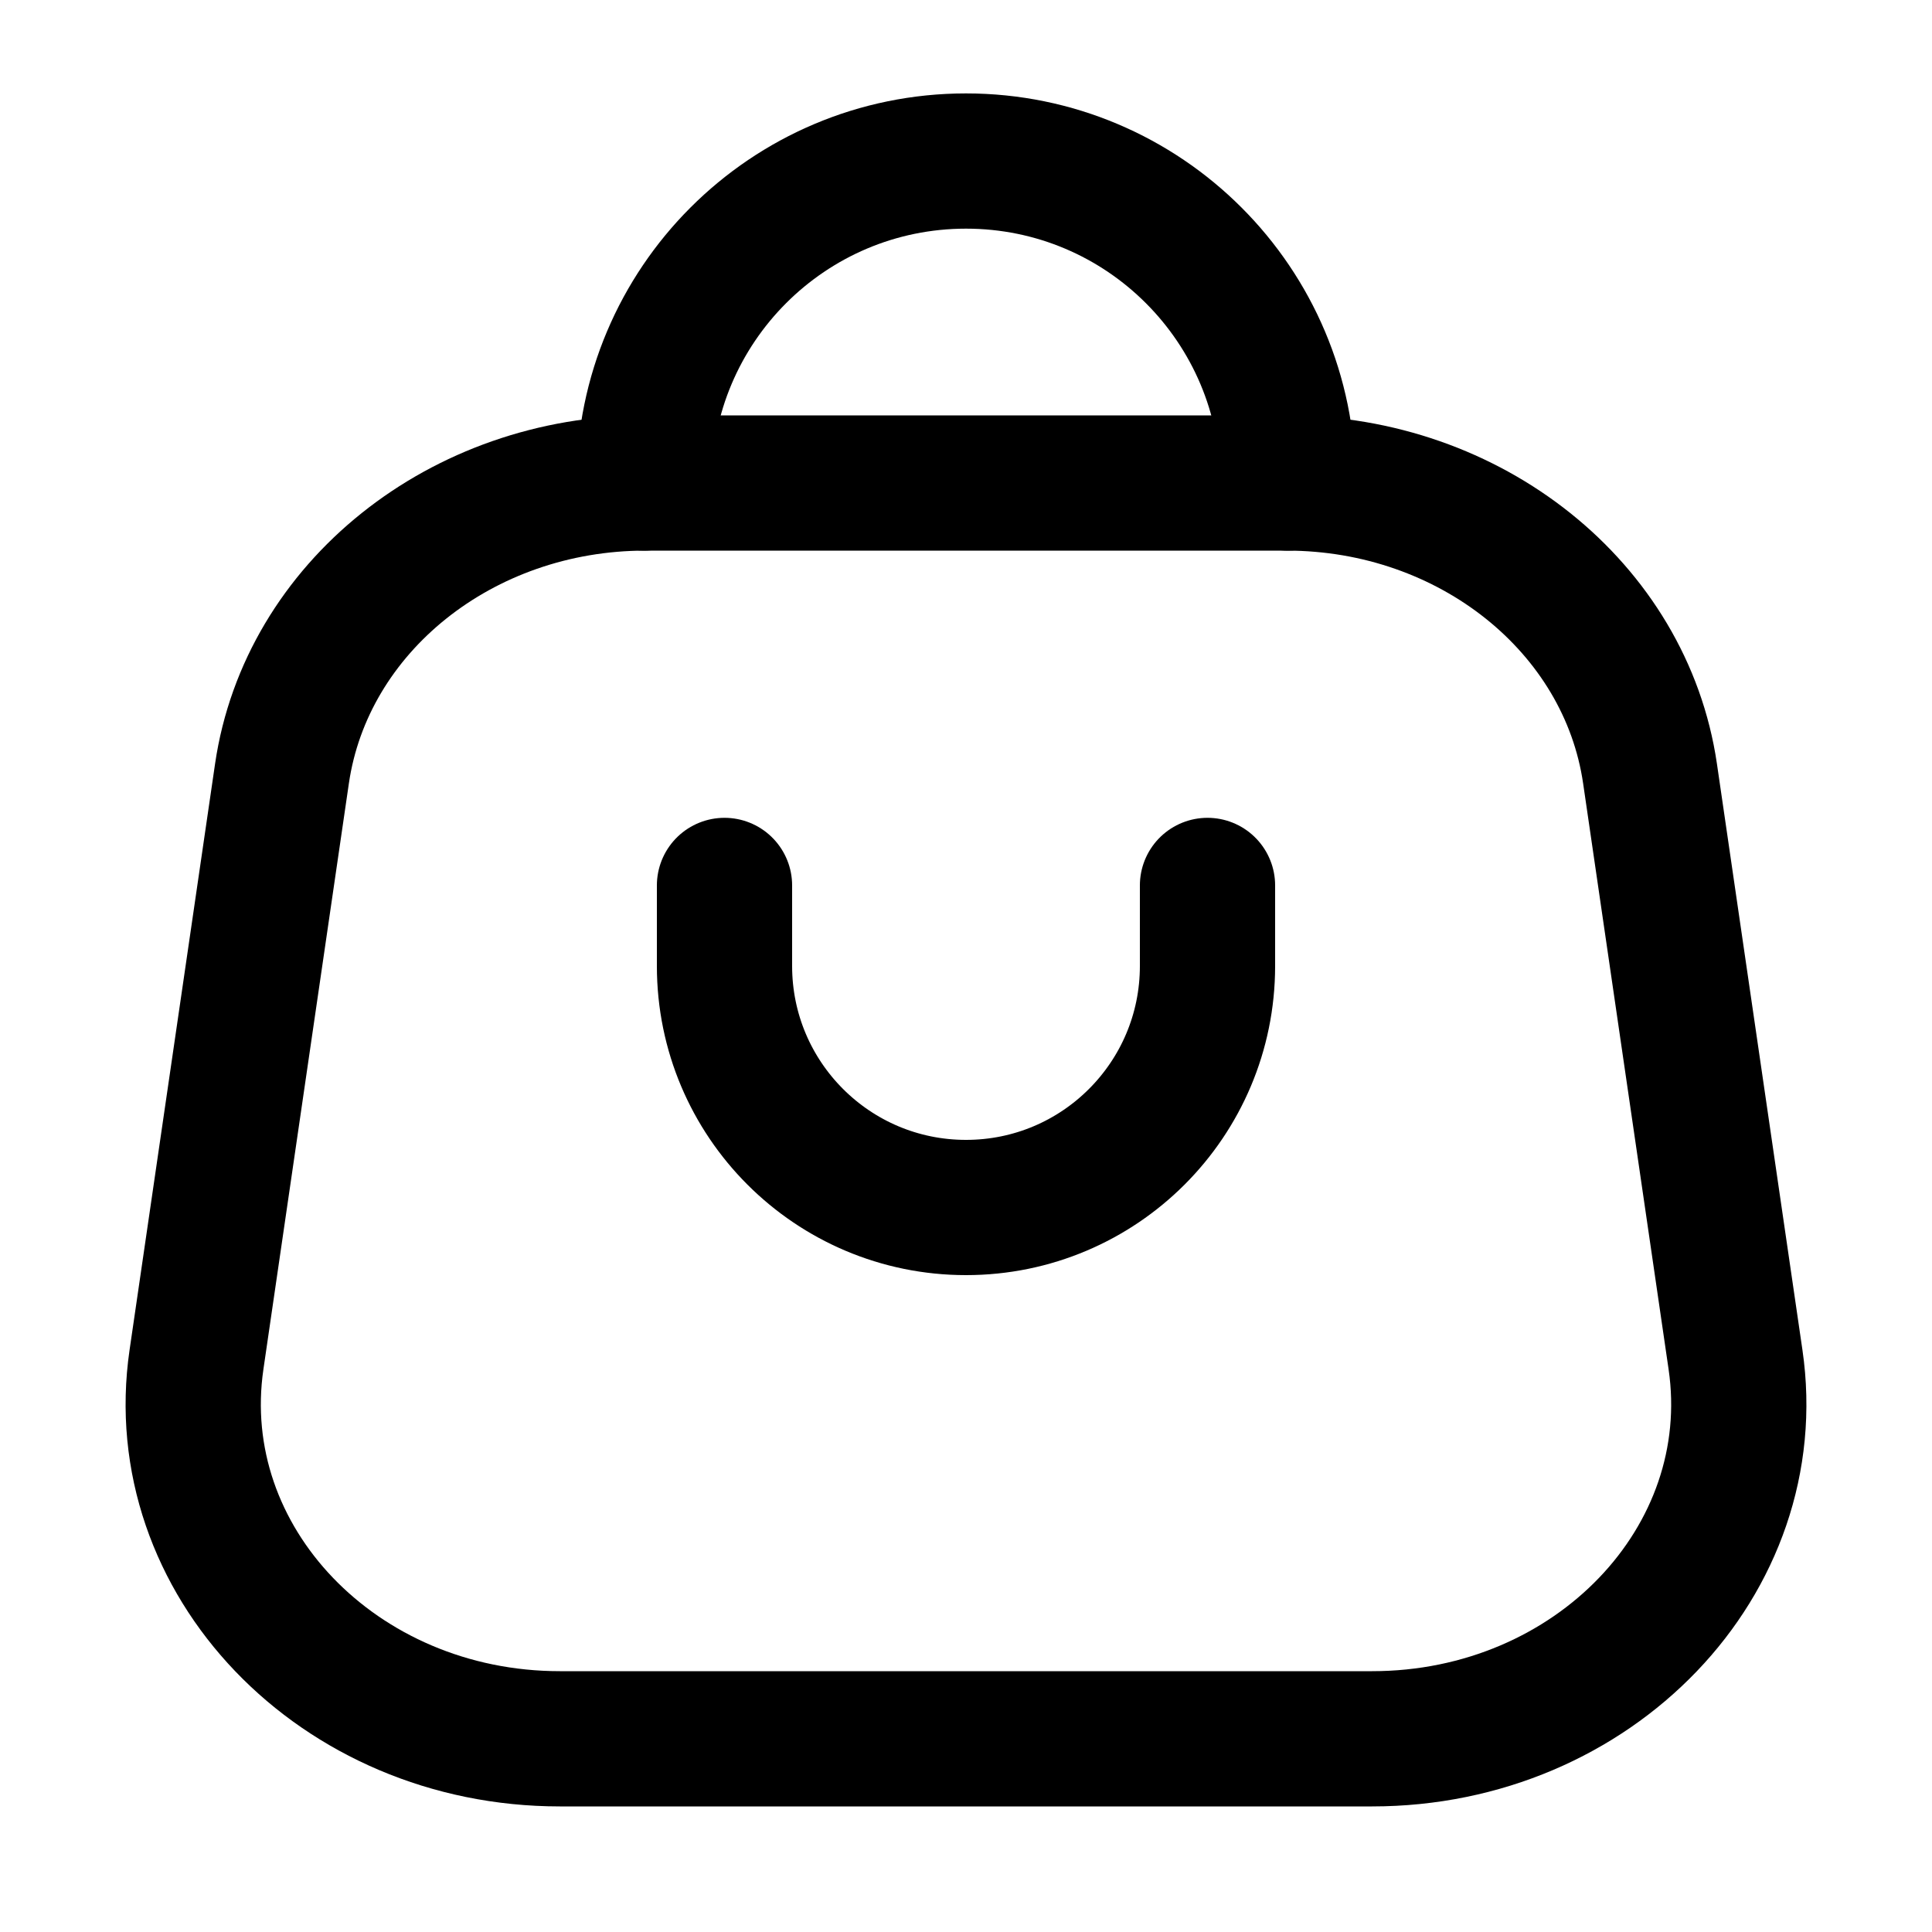
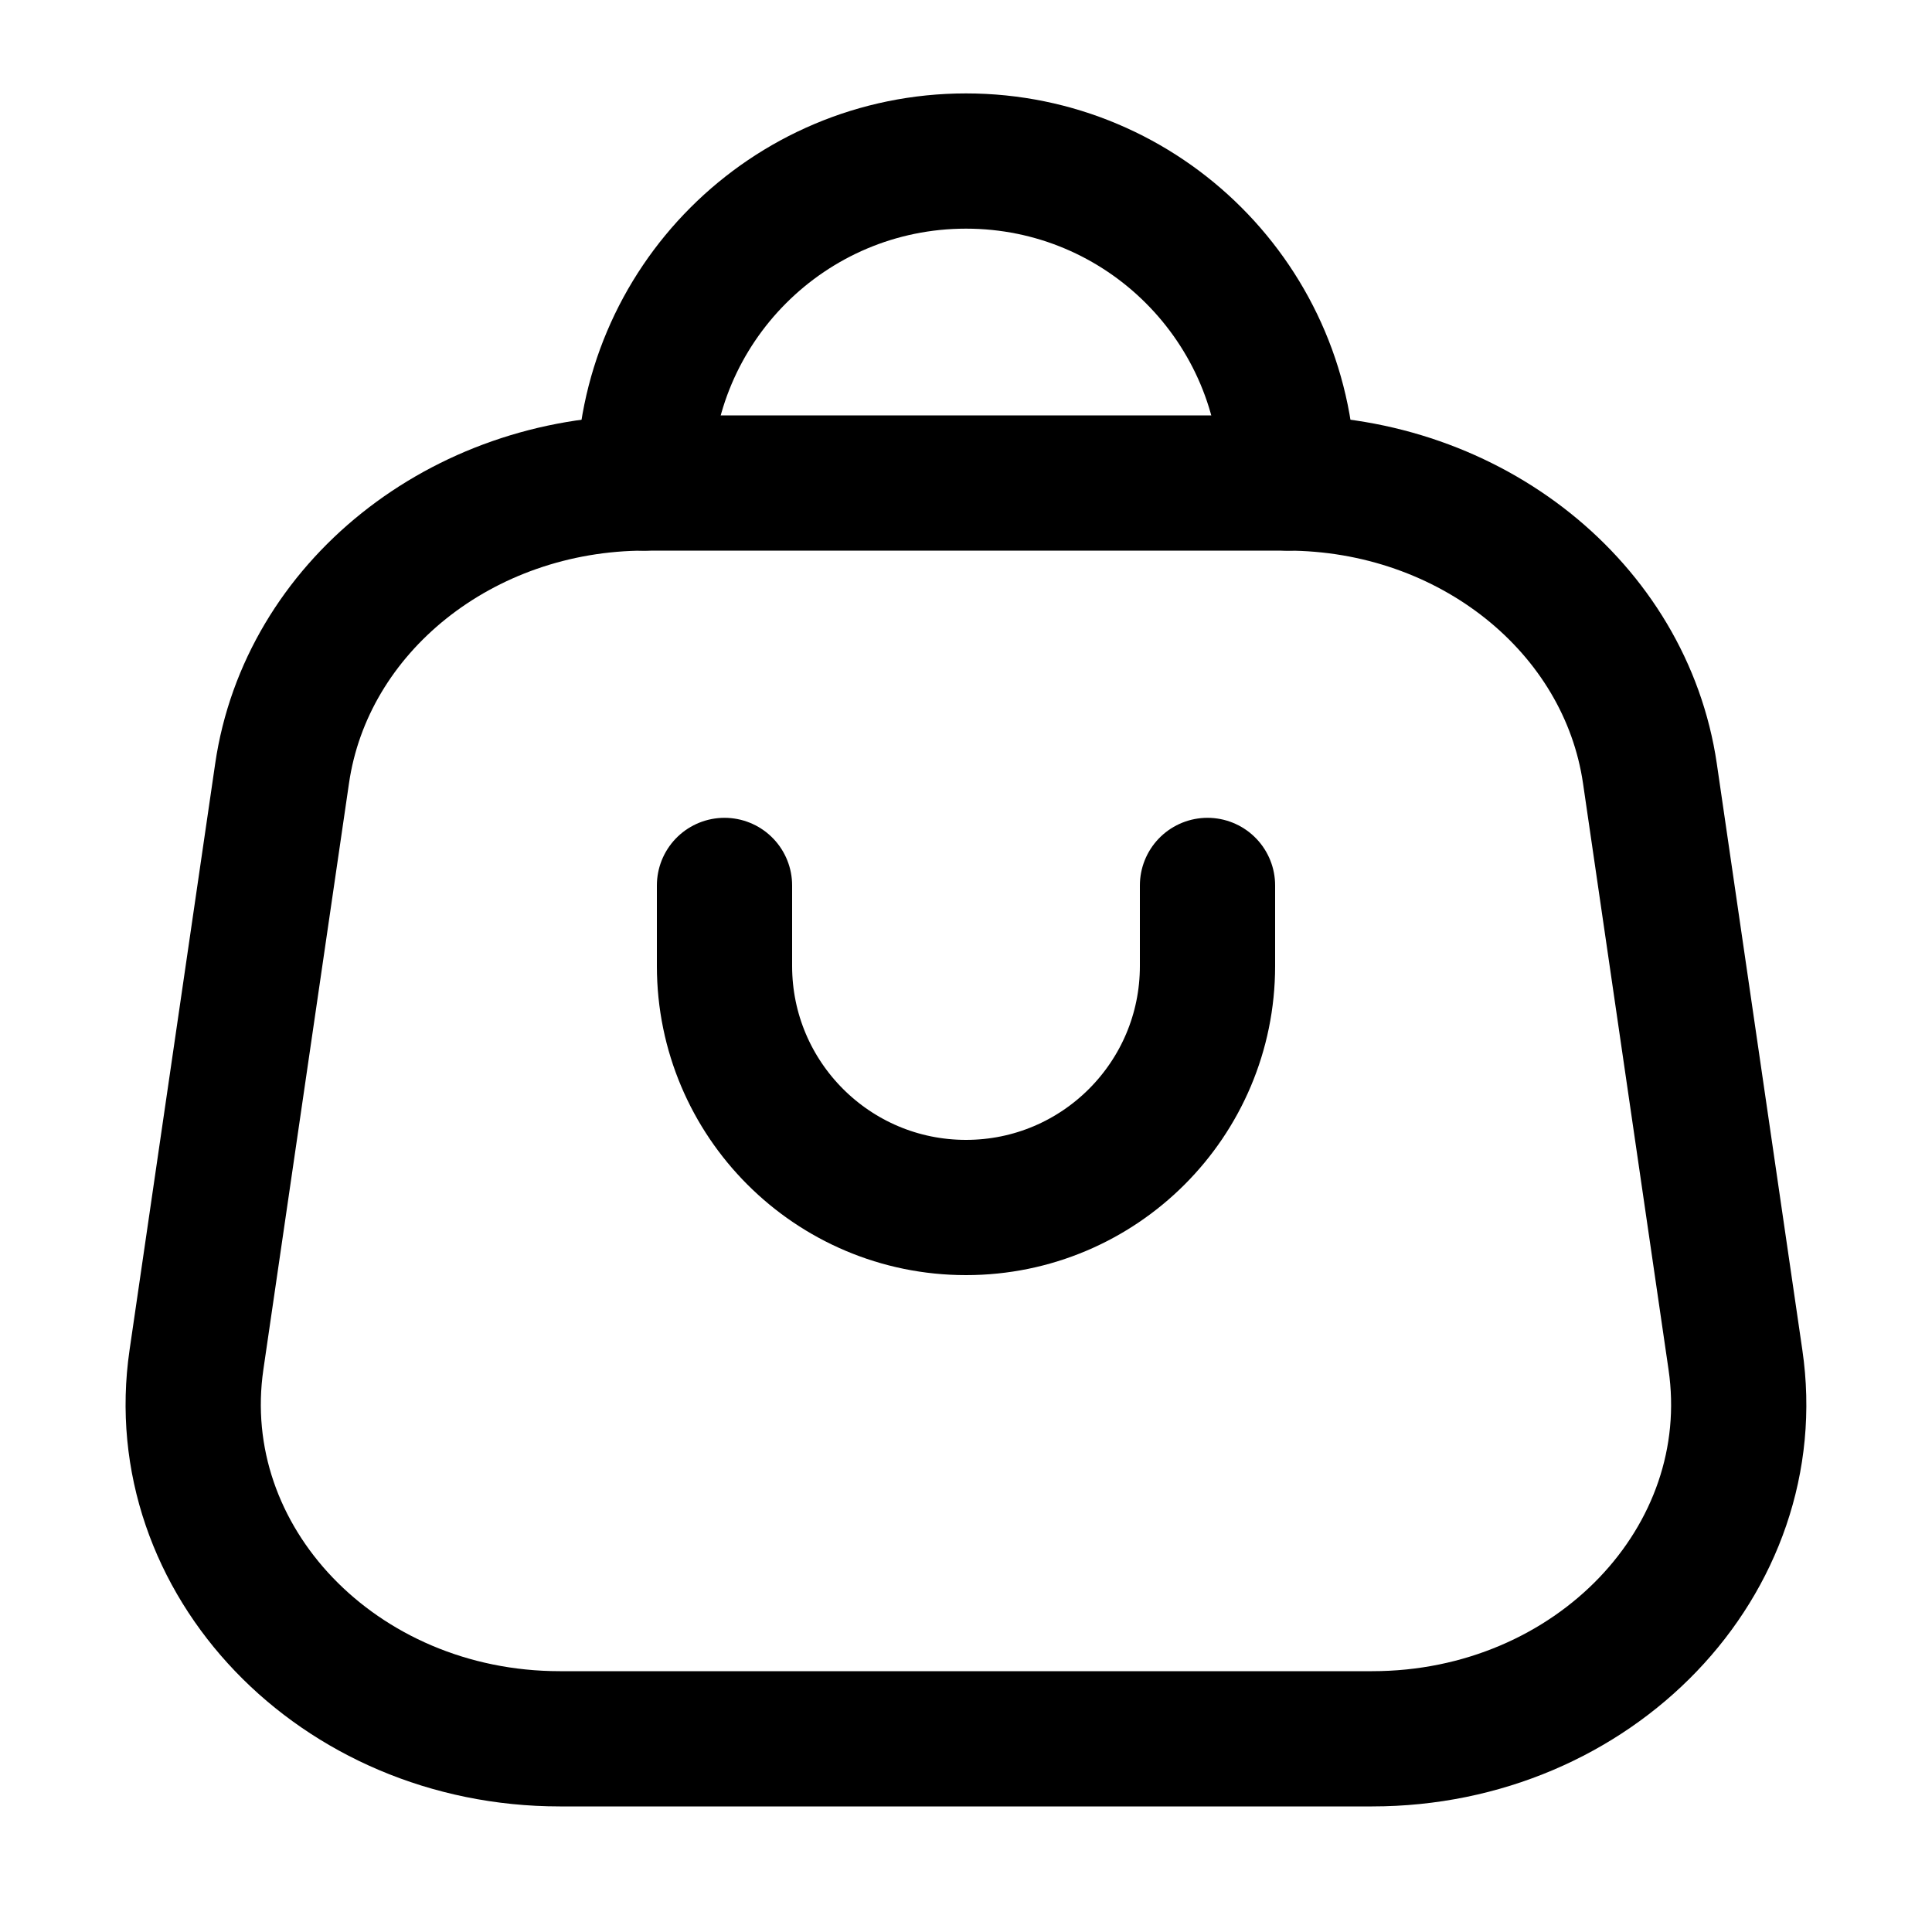
- <svg xmlns="http://www.w3.org/2000/svg" width="100%" height="100%" viewBox="0 0 20 20" fill="none">
-   <path d="M2.919 8.008C3.171 6.286 4.779 5 6.681 5H13.319C15.221 5 16.829 6.286 17.081 8.008L17.966 14.075C18.269 16.153 16.5 18 14.204 18H5.796C3.501 18 1.731 16.153 2.034 14.075L2.919 8.008Z" stroke="currentColor" stroke-width="1.4" stroke-linejoin="round" />
-   <path d="M6.667 4.833V5C6.667 3.159 8.159 1.667 10 1.667C11.841 1.667 13.333 3.159 13.333 5V4.833M7.5 9.166V10C7.5 11.381 8.619 12.5 10 12.5C11.381 12.5 12.5 11.381 12.5 10V9.166" stroke="currentColor" stroke-width="1.4" stroke-linecap="round" stroke-linejoin="round" />
+ <svg xmlns="http://www.w3.org/2000/svg" fill="none" viewBox="0 0 20 20">
+   <path stroke="currentColor" stroke-linejoin="round" stroke-width="1.4" d="M2.92 8.008C3.17 6.286 4.78 5 6.68 5h6.638c1.902 0 3.51 1.286 3.762 3.008l.885 6.067C18.27 16.153 16.5 18 14.204 18H5.796C3.5 18 1.73 16.153 2.034 14.075z" />
+   <path stroke="currentColor" stroke-linecap="round" stroke-linejoin="round" stroke-width="1.4" d="M6.667 4.833V5a3.333 3.333 0 0 1 6.666 0v-.167M7.5 9.166V10a2.5 2.5 0 1 0 5 0v-.834" />
</svg>
